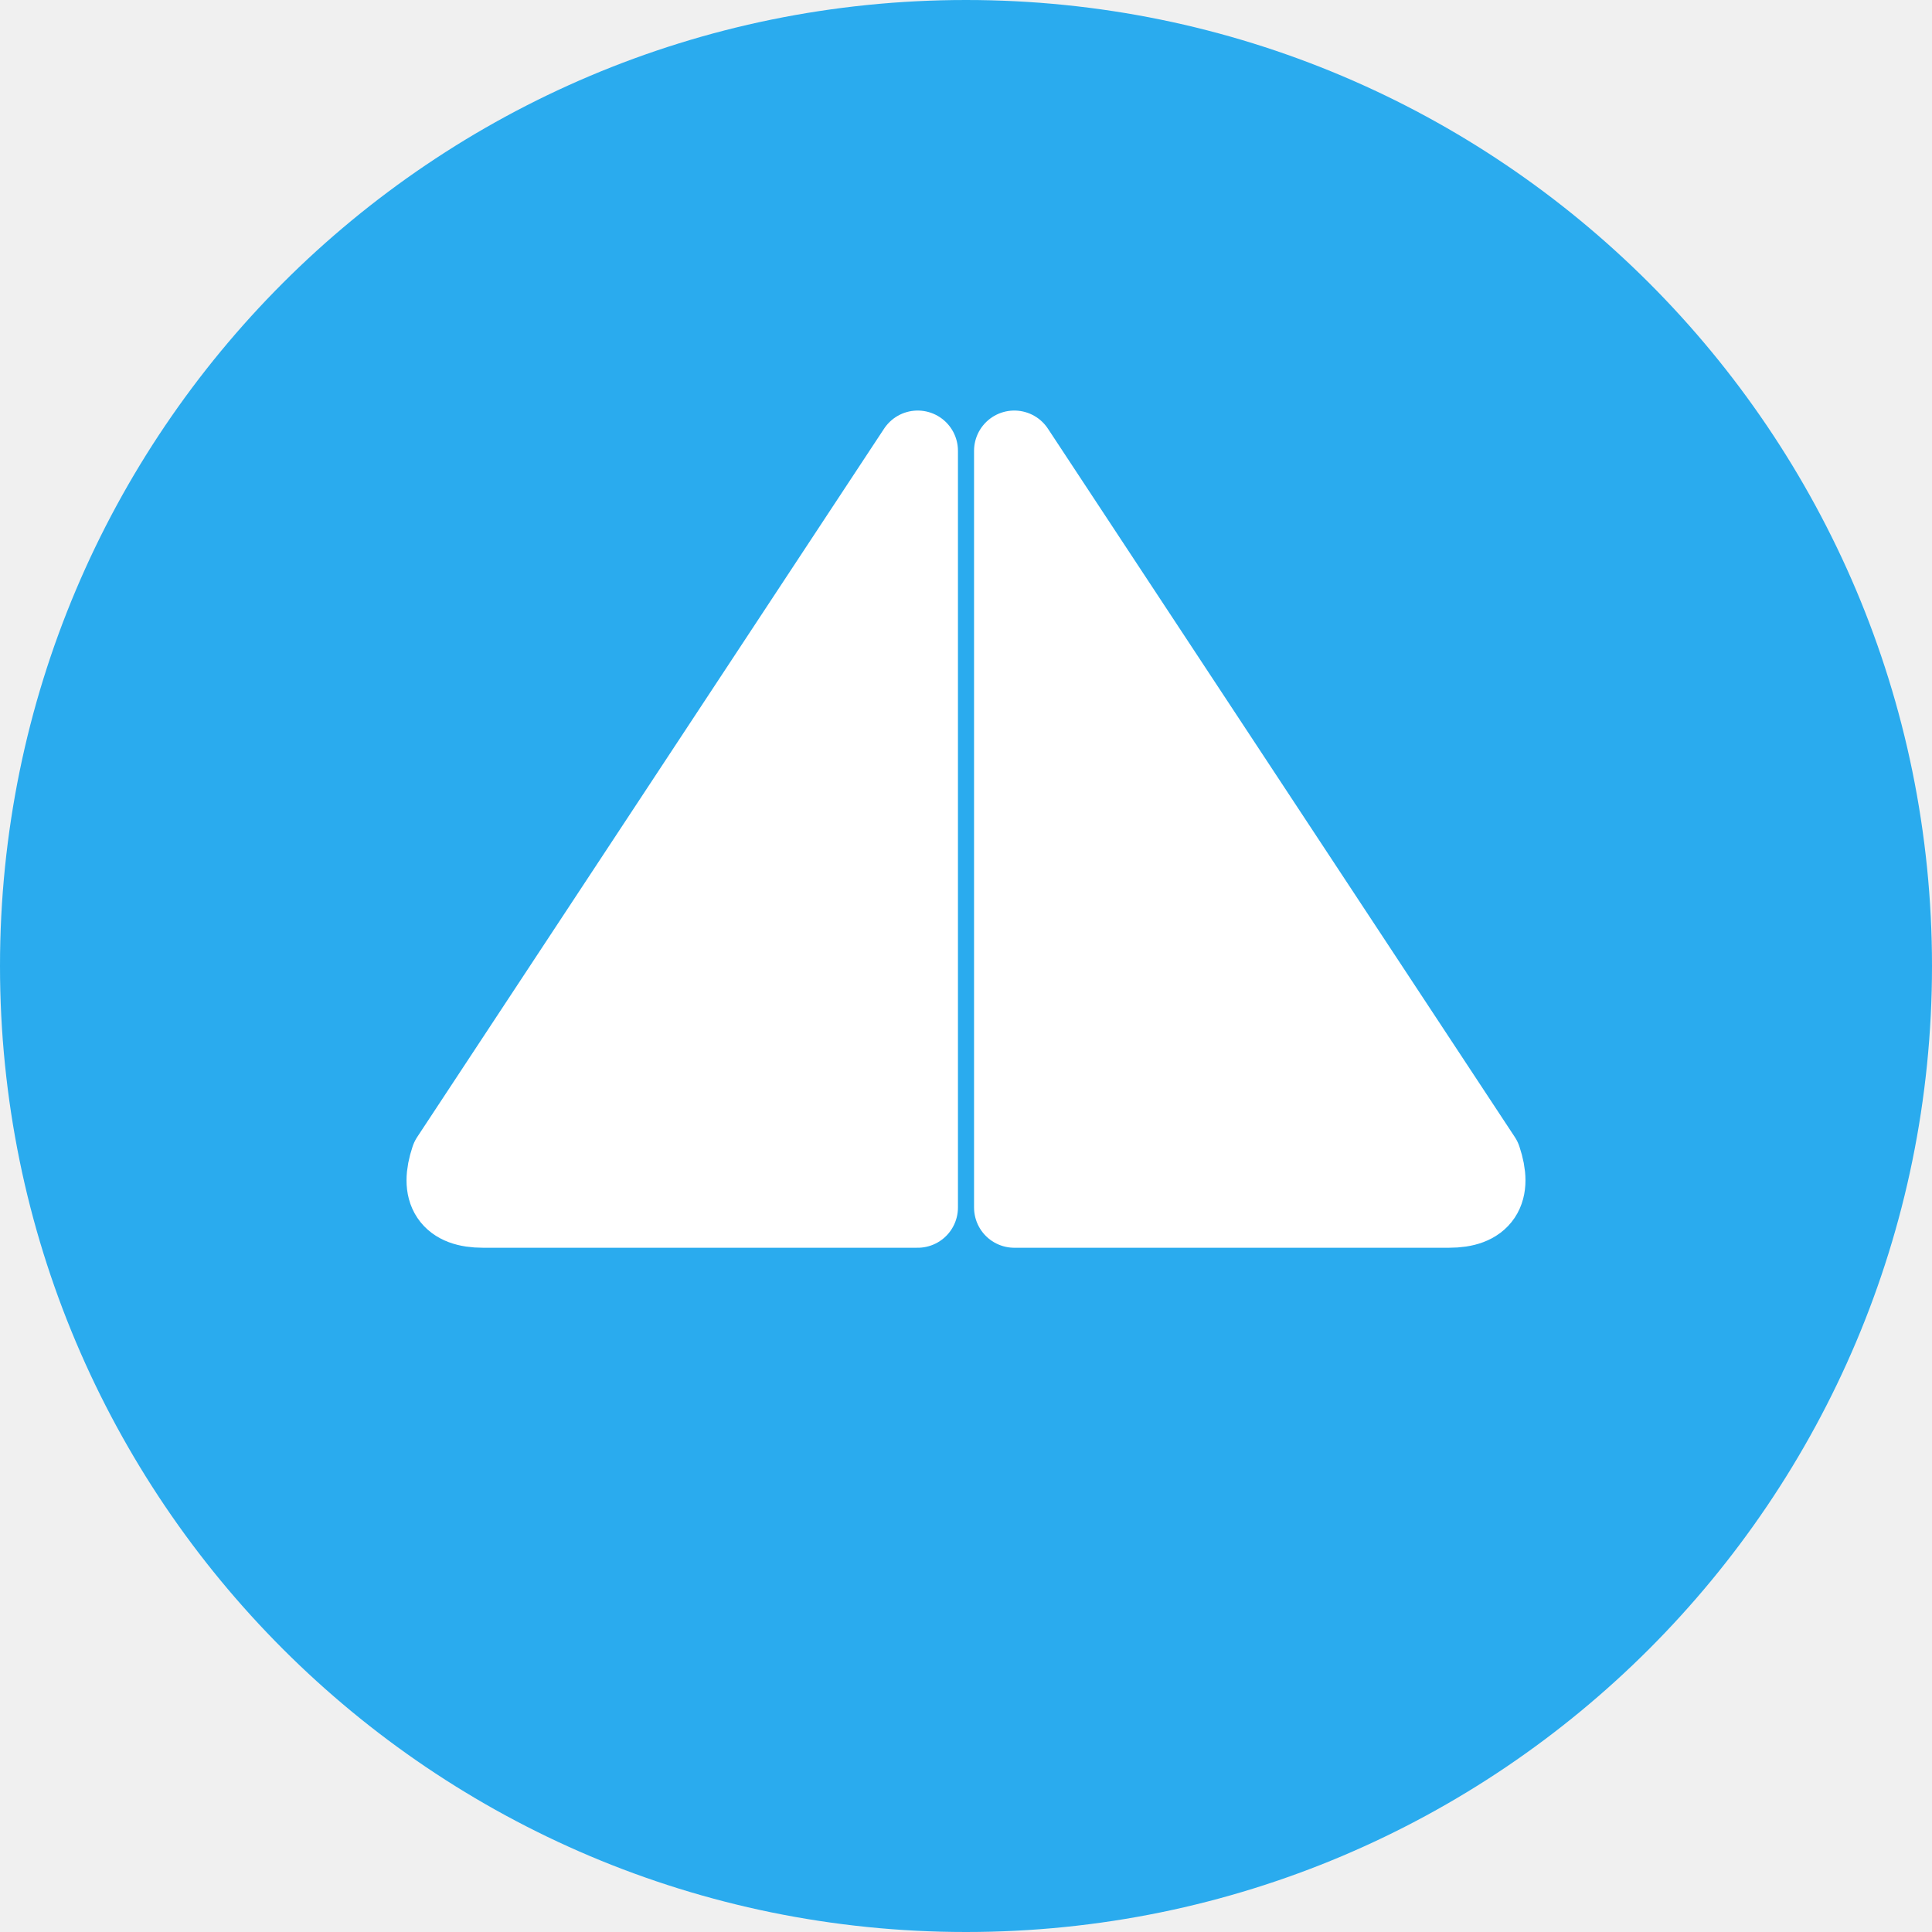
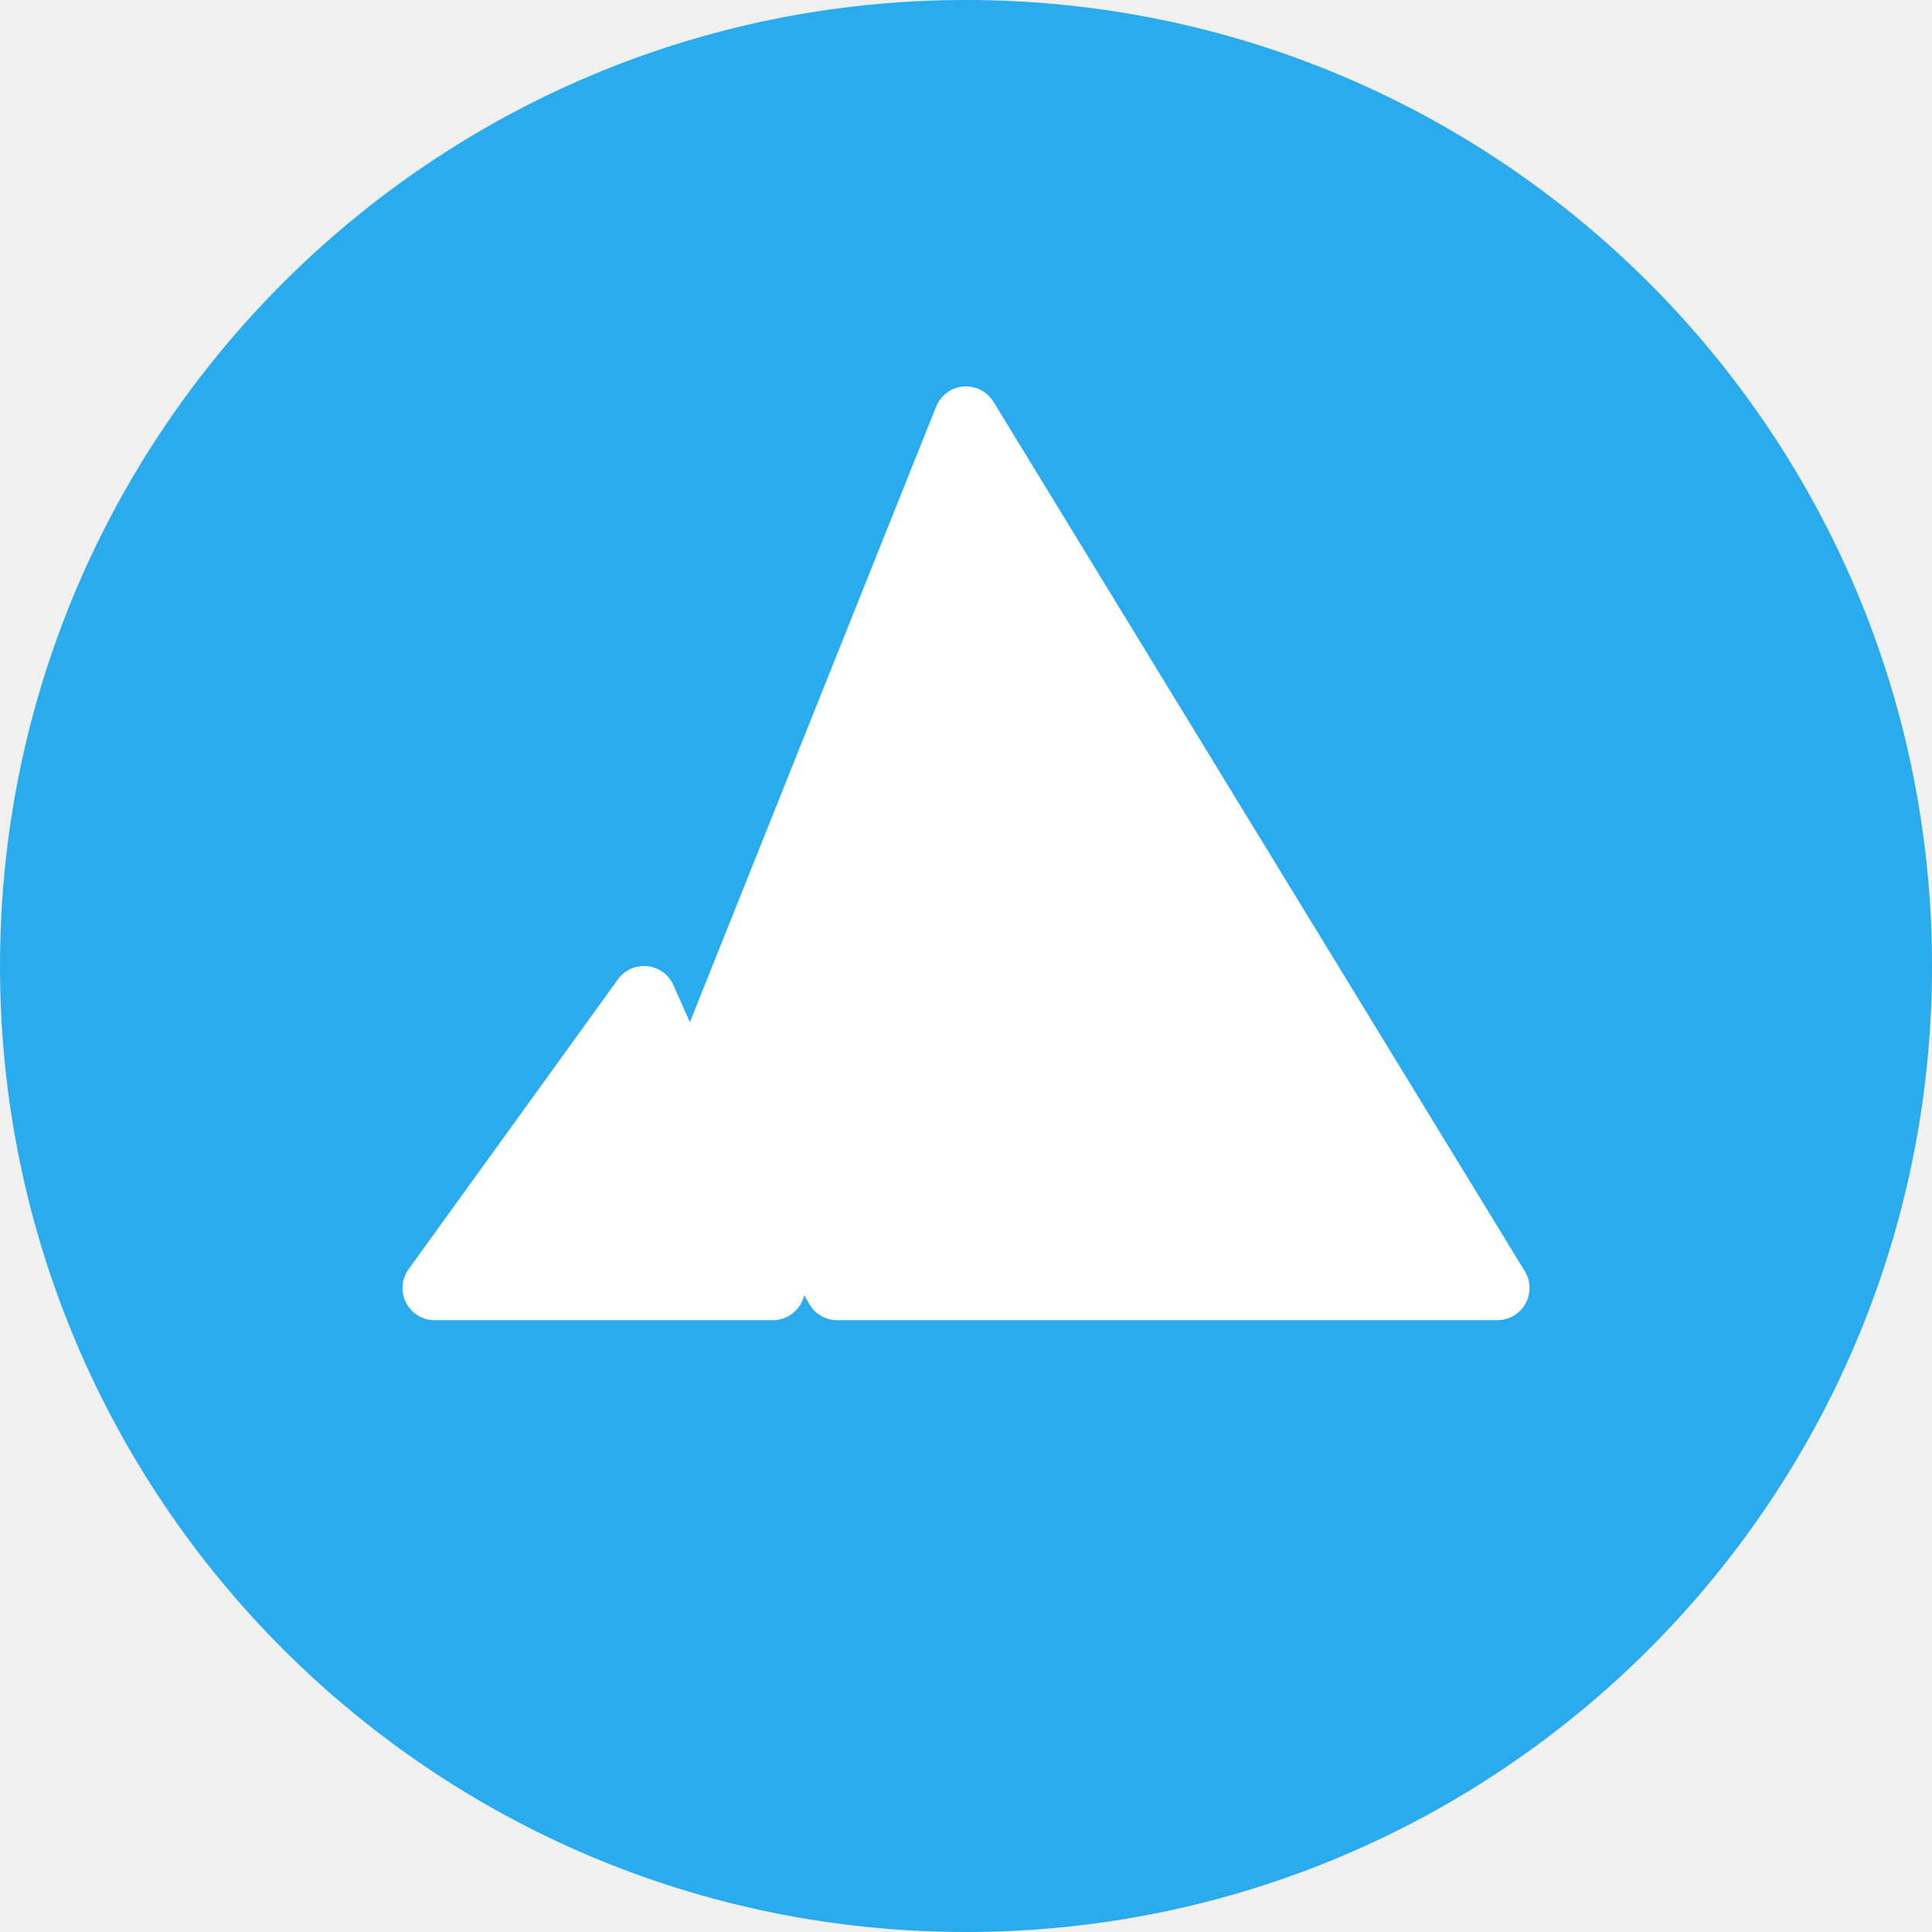
<svg xmlns="http://www.w3.org/2000/svg" width="512" height="512" viewBox="0 0 120 120">
  <circle cx="60" cy="60" r="60" fill="#2AABEE" />
-   <path d="M57 28 L28 72 Q27 75 30 75 L57 75 Z" fill="white" stroke-linejoin="round" stroke="white" stroke-width="5" />
-   <path d="M63 28 L63 75 L90 75 Q93 75 92 72 Z" fill="white" stroke-linejoin="round" stroke="white" stroke-width="5" />
+   <path d="M60 26 L93 80 L52 80 L44 66 Z" fill="white" stroke-linejoin="round" stroke="white" stroke-width="4" />
+   <path d="M40 62 L27 80 L48 80 Z" fill="white" stroke-linejoin="round" stroke="white" stroke-width="4" />
</svg>
